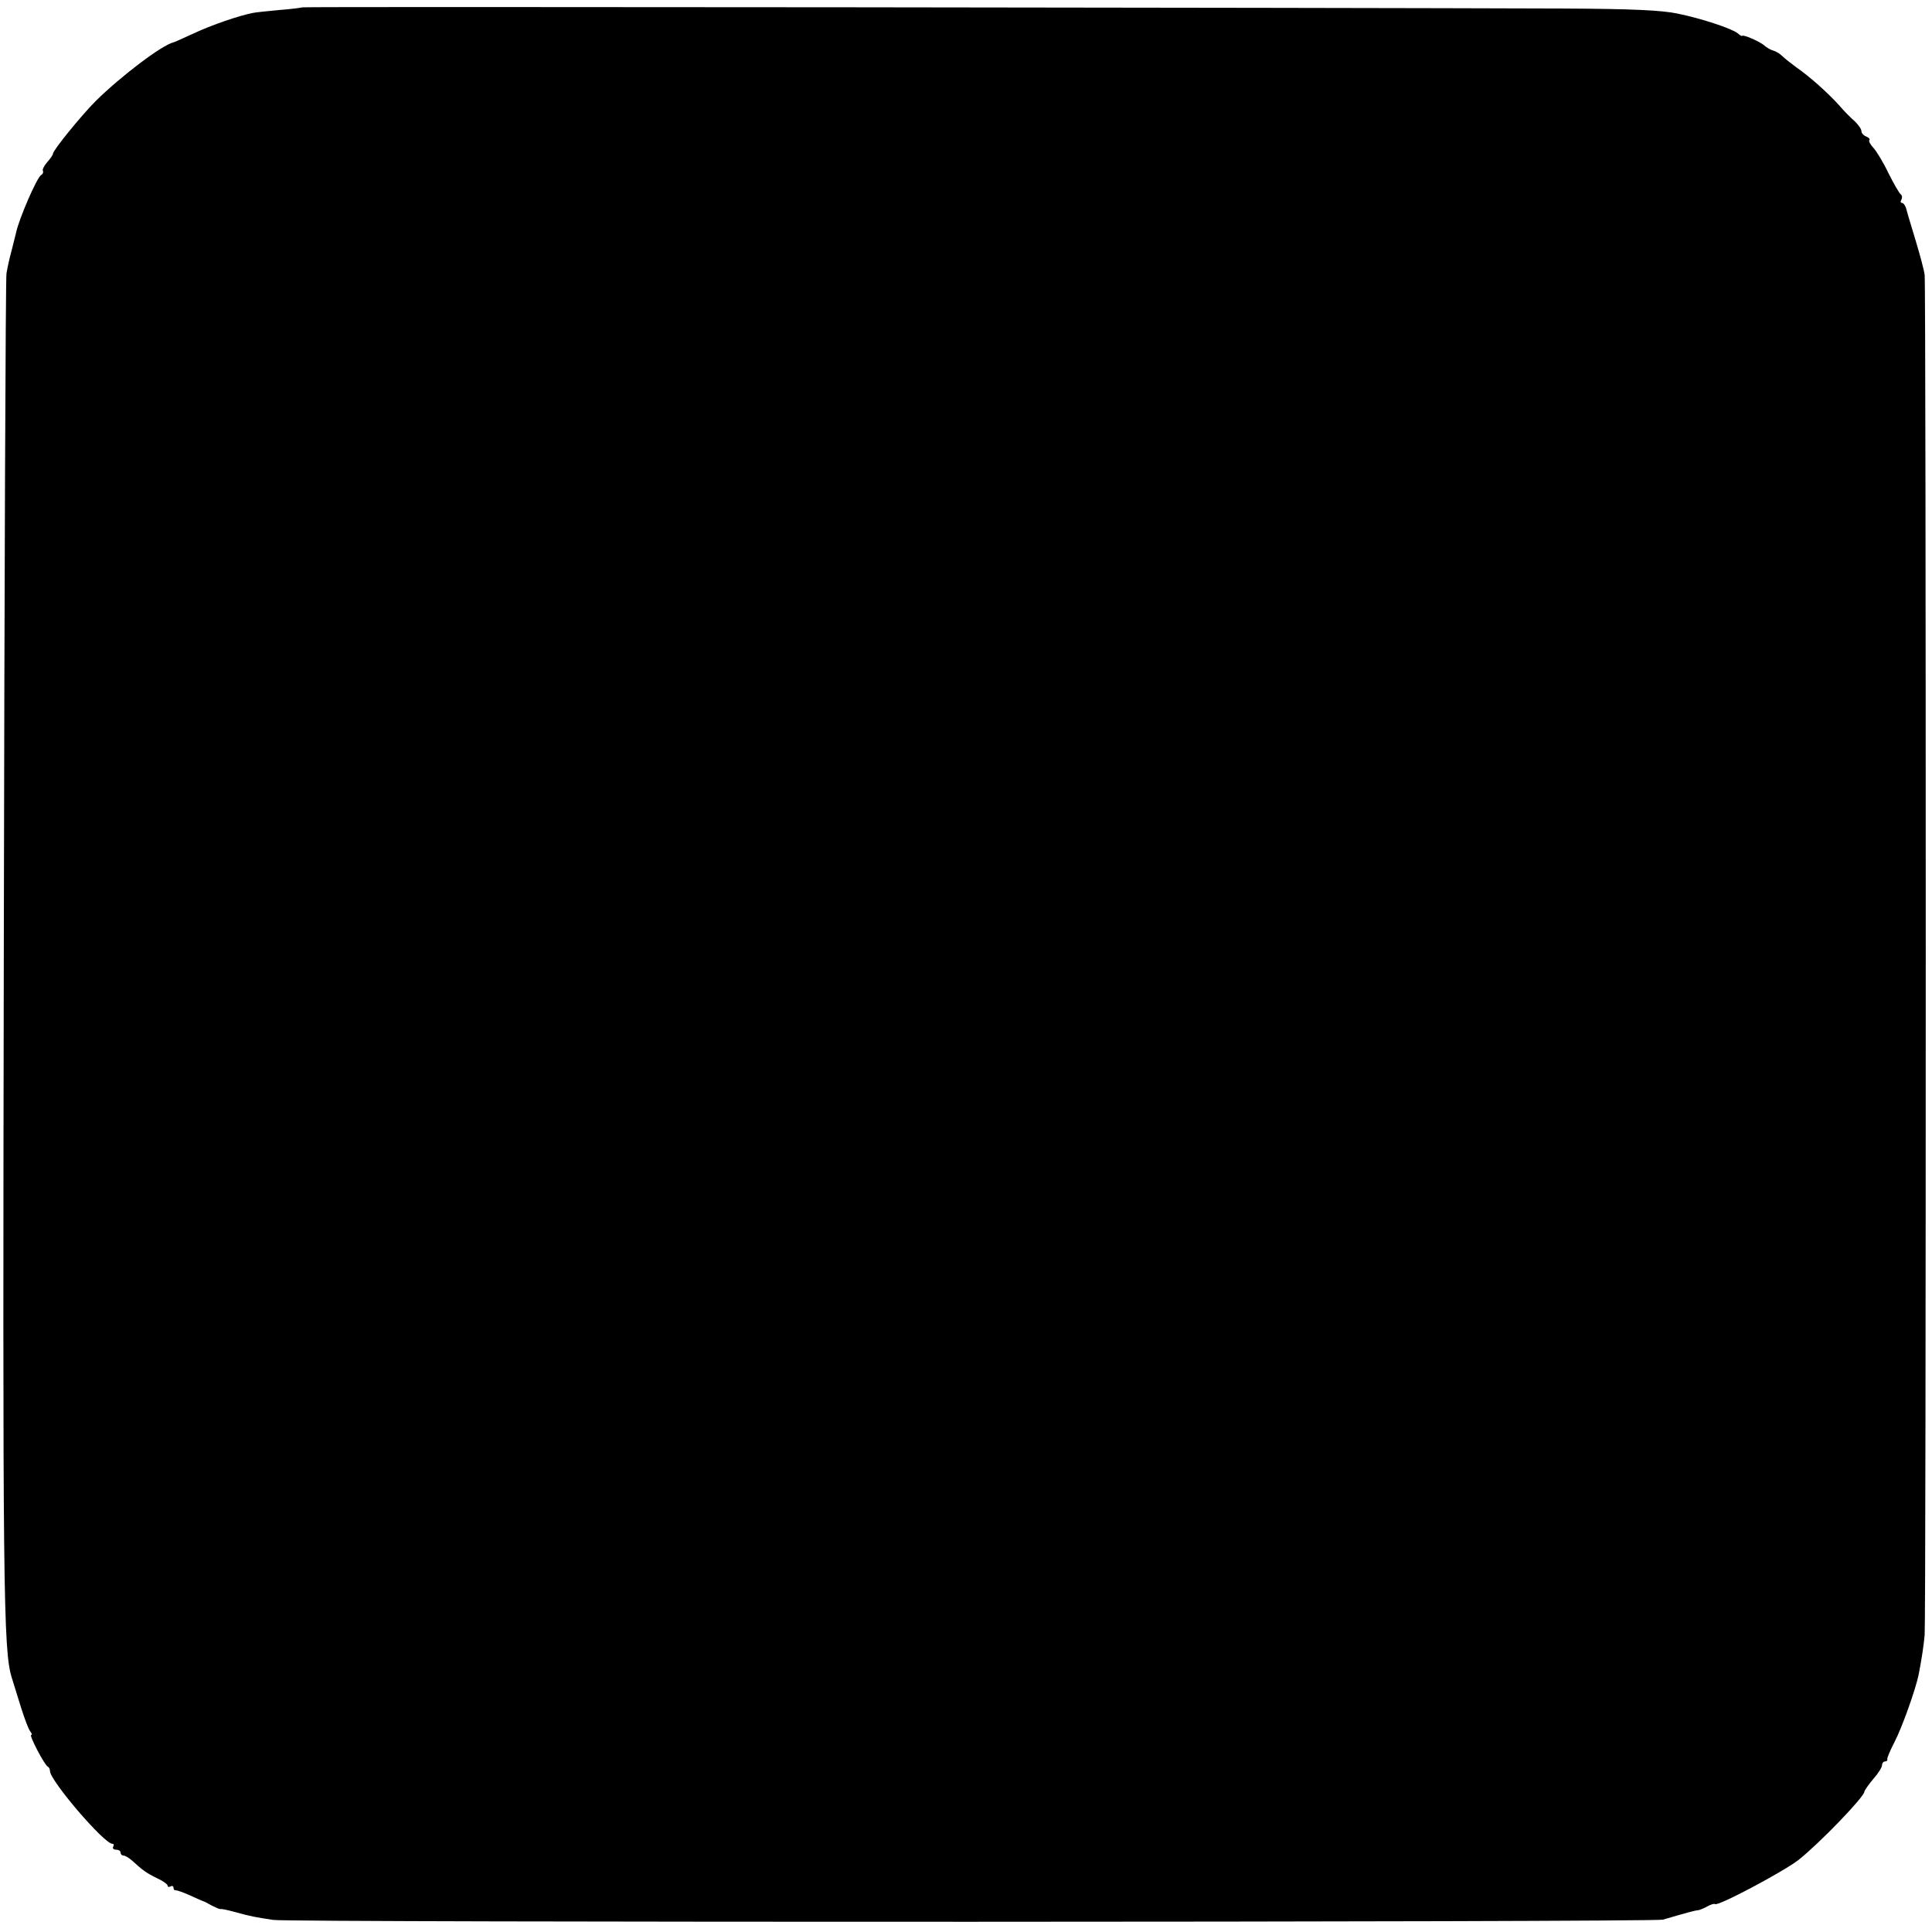
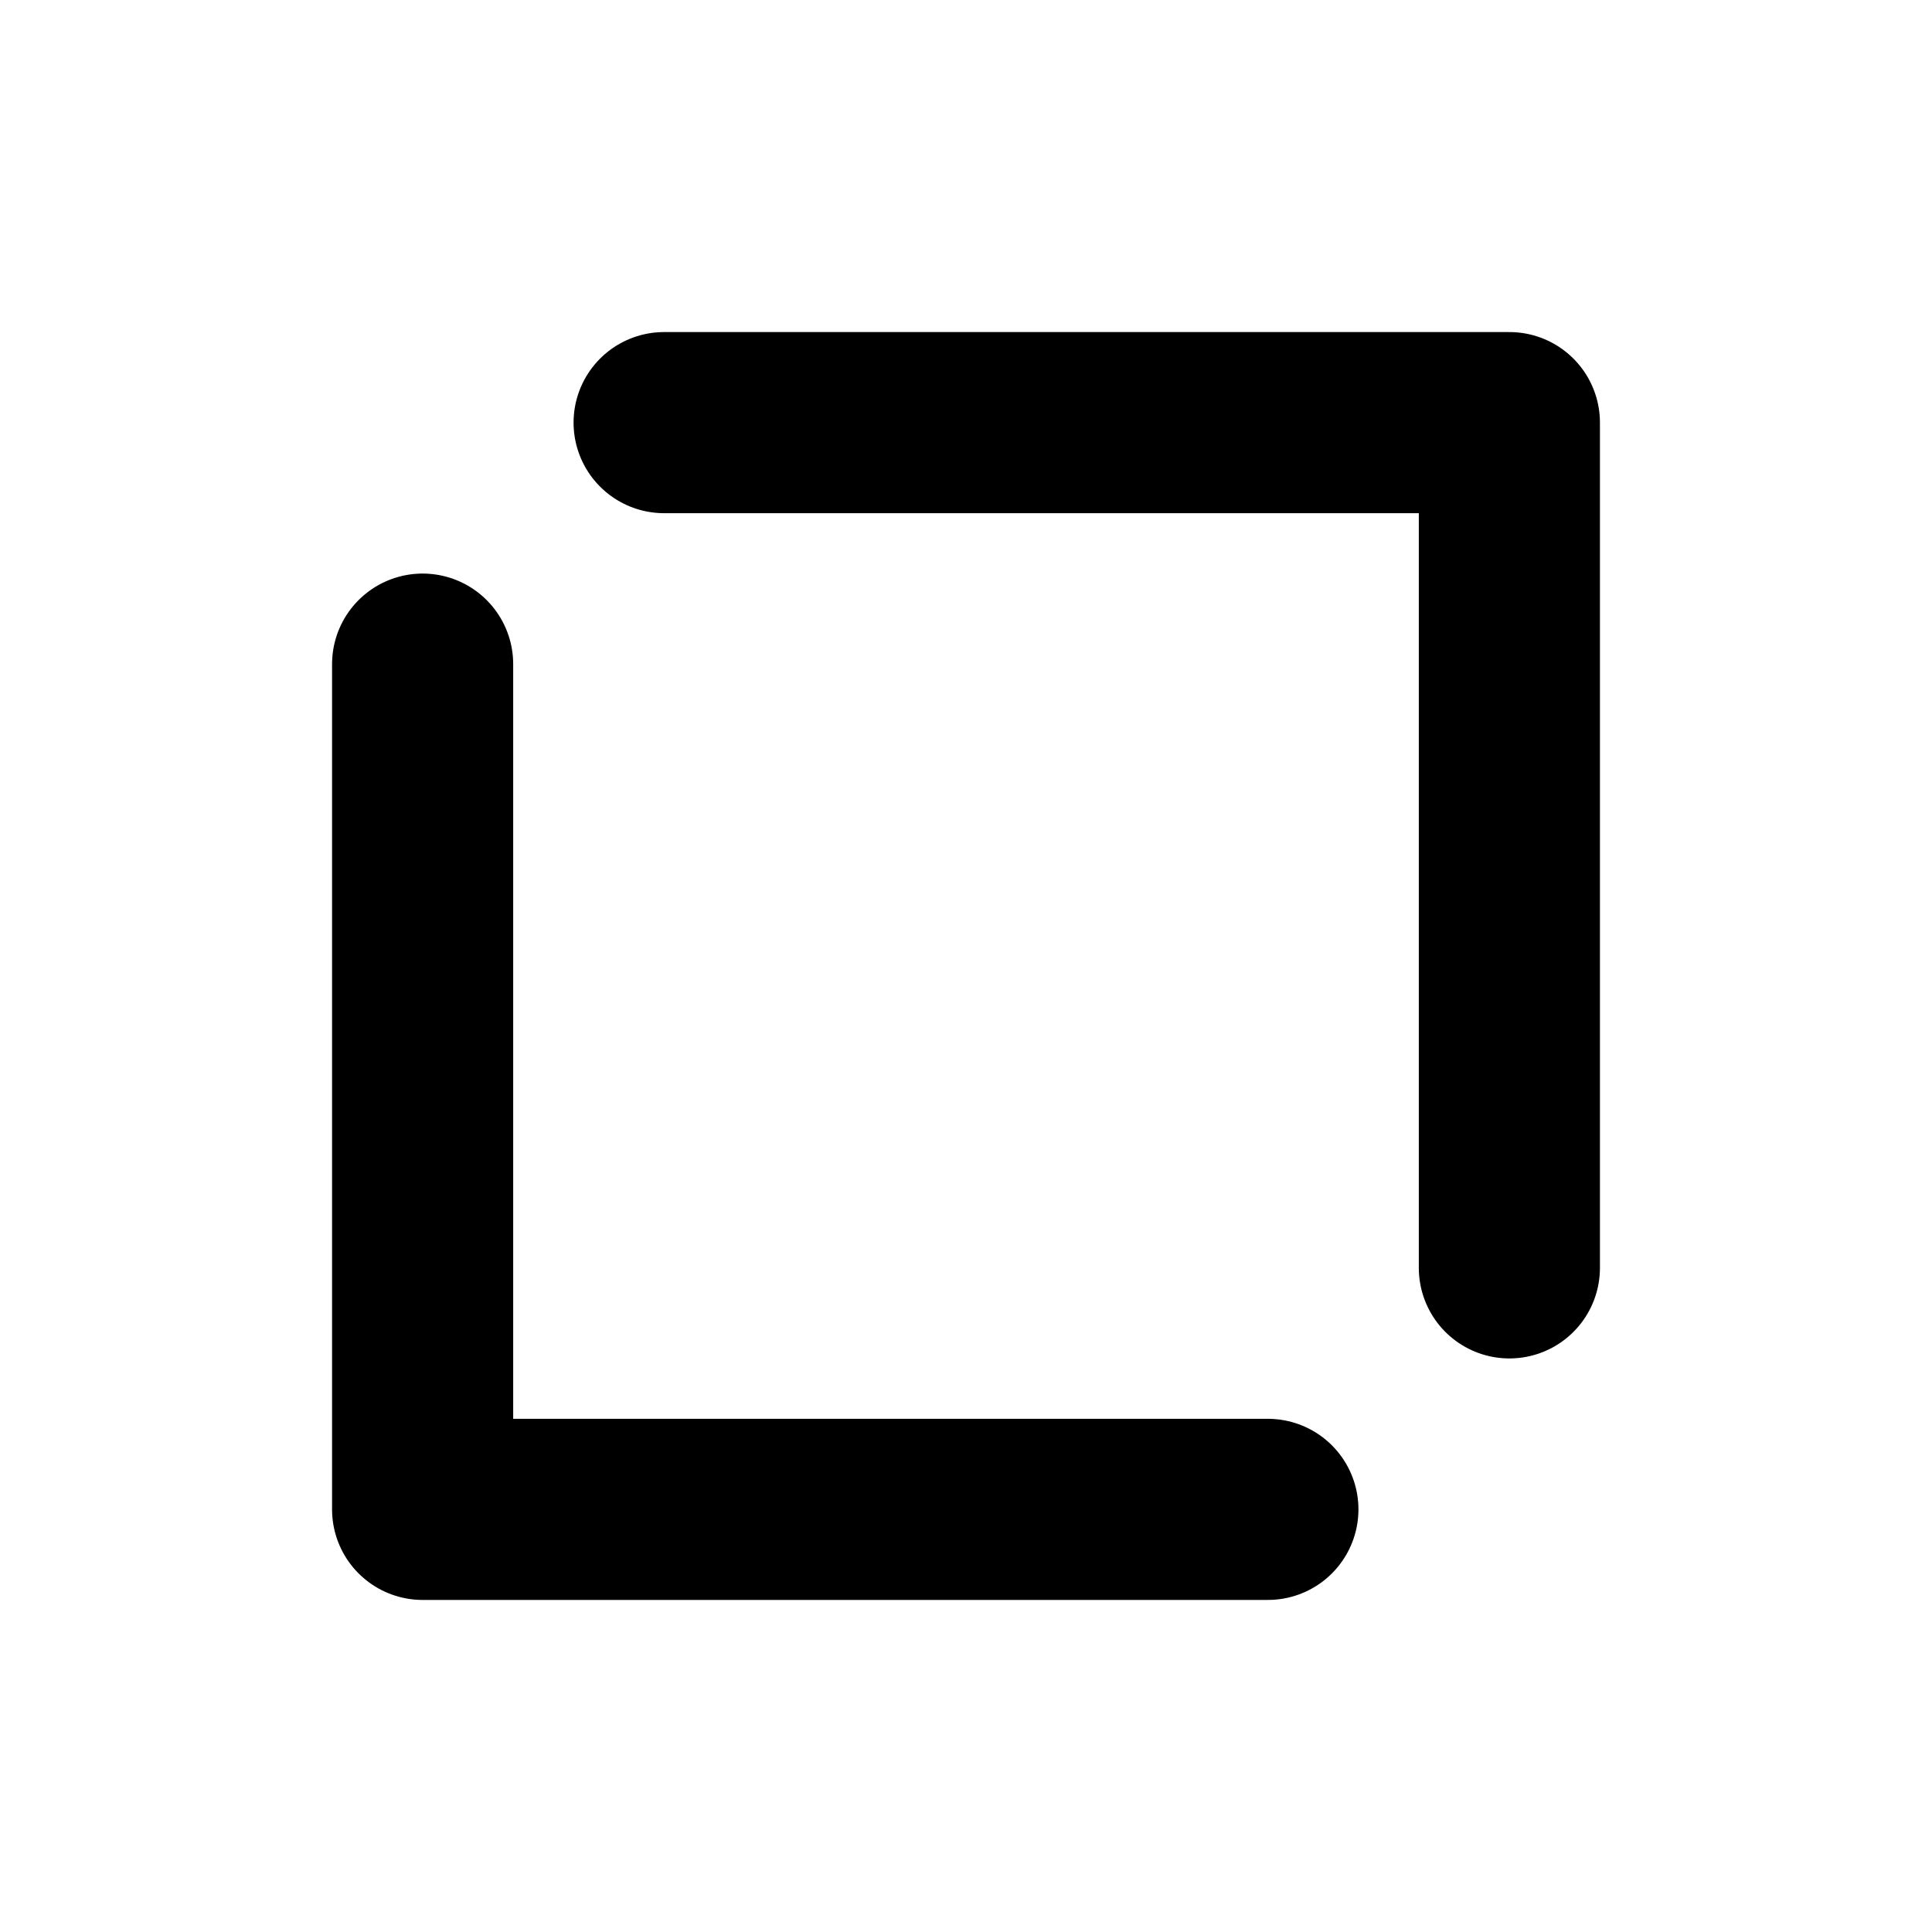
- <svg xmlns="http://www.w3.org/2000/svg" version="1.0" width="657pt" height="657pt" viewBox="0 0 657 657" preserveAspectRatio="xMidYMid meet">
-   <g transform="translate(0,657) scale(0.1,-0.1)" fill="#000000" stroke="none">
-     <path d="M1028 6545 c-2 -1 -37 -6 -78 -9 -41 -4 -82 -8 -90 -10 -44 -8 -143 -42 -200 -69 -36 -16 -67 -31 -70 -31 -39 -9 -179 -115 -265 -200 -47 -47 -145 -167 -145 -179 0 -4 -9 -17 -20 -29 -10 -12 -17 -25 -14 -29 2 -4 0 -11 -6 -14 -15 -9 -76 -151 -85 -195 -2 -8 -9 -35 -15 -60 -7 -25 -15 -61 -18 -80 -3 -19 -7 -1043 -9 -2275 -4 -2197 -2 -2408 27 -2500 5 -16 19 -61 31 -100 12 -38 26 -76 32 -83 5 -6 7 -12 3 -12 -8 0 46 -104 57 -108 4 -2 7 -9 7 -15 1 -33 184 -247 212 -247 5 0 6 -4 3 -10 -3 -5 1 -10 9 -10 9 0 16 -4 16 -10 0 -5 4 -10 10 -10 5 0 19 -8 29 -17 37 -34 50 -43 85 -60 20 -9 36 -21 36 -25 0 -5 4 -6 10 -3 5 3 10 1 10 -4 0 -6 3 -10 7 -9 5 0 26 -7 48 -17 22 -10 42 -19 45 -20 3 0 16 -7 30 -15 14 -7 27 -13 30 -12 3 1 23 -3 45 -9 58 -16 74 -19 135 -28 61 -9 4693 -8 4725 1 82 24 111 32 120 32 6 1 20 7 31 13 12 7 24 10 26 8 9 -9 234 111 284 150 73 58 223 214 224 232 1 5 14 24 30 43 17 19 30 40 30 47 0 7 5 13 10 13 6 0 9 3 8 8 -1 4 10 30 24 57 27 52 73 182 83 232 11 58 17 99 20 133 5 55 5 4591 0 4625 -2 17 -16 68 -30 115 -14 47 -29 95 -32 108 -3 12 -10 22 -15 22 -5 0 -6 5 -2 11 3 6 3 14 -2 18 -5 3 -24 36 -42 72 -17 36 -41 75 -51 86 -11 12 -17 23 -14 27 3 3 -2 8 -11 12 -9 3 -16 12 -16 18 0 7 -10 21 -22 33 -13 11 -37 35 -53 54 -39 43 -100 98 -145 129 -19 14 -42 32 -50 40 -8 8 -22 16 -30 18 -8 2 -22 10 -30 17 -15 14 -74 39 -76 33 0 -2 -7 2 -15 9 -20 16 -122 50 -205 67 -54 11 -151 16 -390 17 -802 3 -4283 7 -4286 4z" />
+ <svg xmlns="http://www.w3.org/2000/svg" viewBox="0 0 64 64">
+   <g fill="none" stroke="#000" stroke-width="6" stroke-linecap="round" stroke-linejoin="round">
+     <path d="M14 22 V50 H42" />
+     <path d="M50 42 V14 H22" />
  </g>
</svg>
